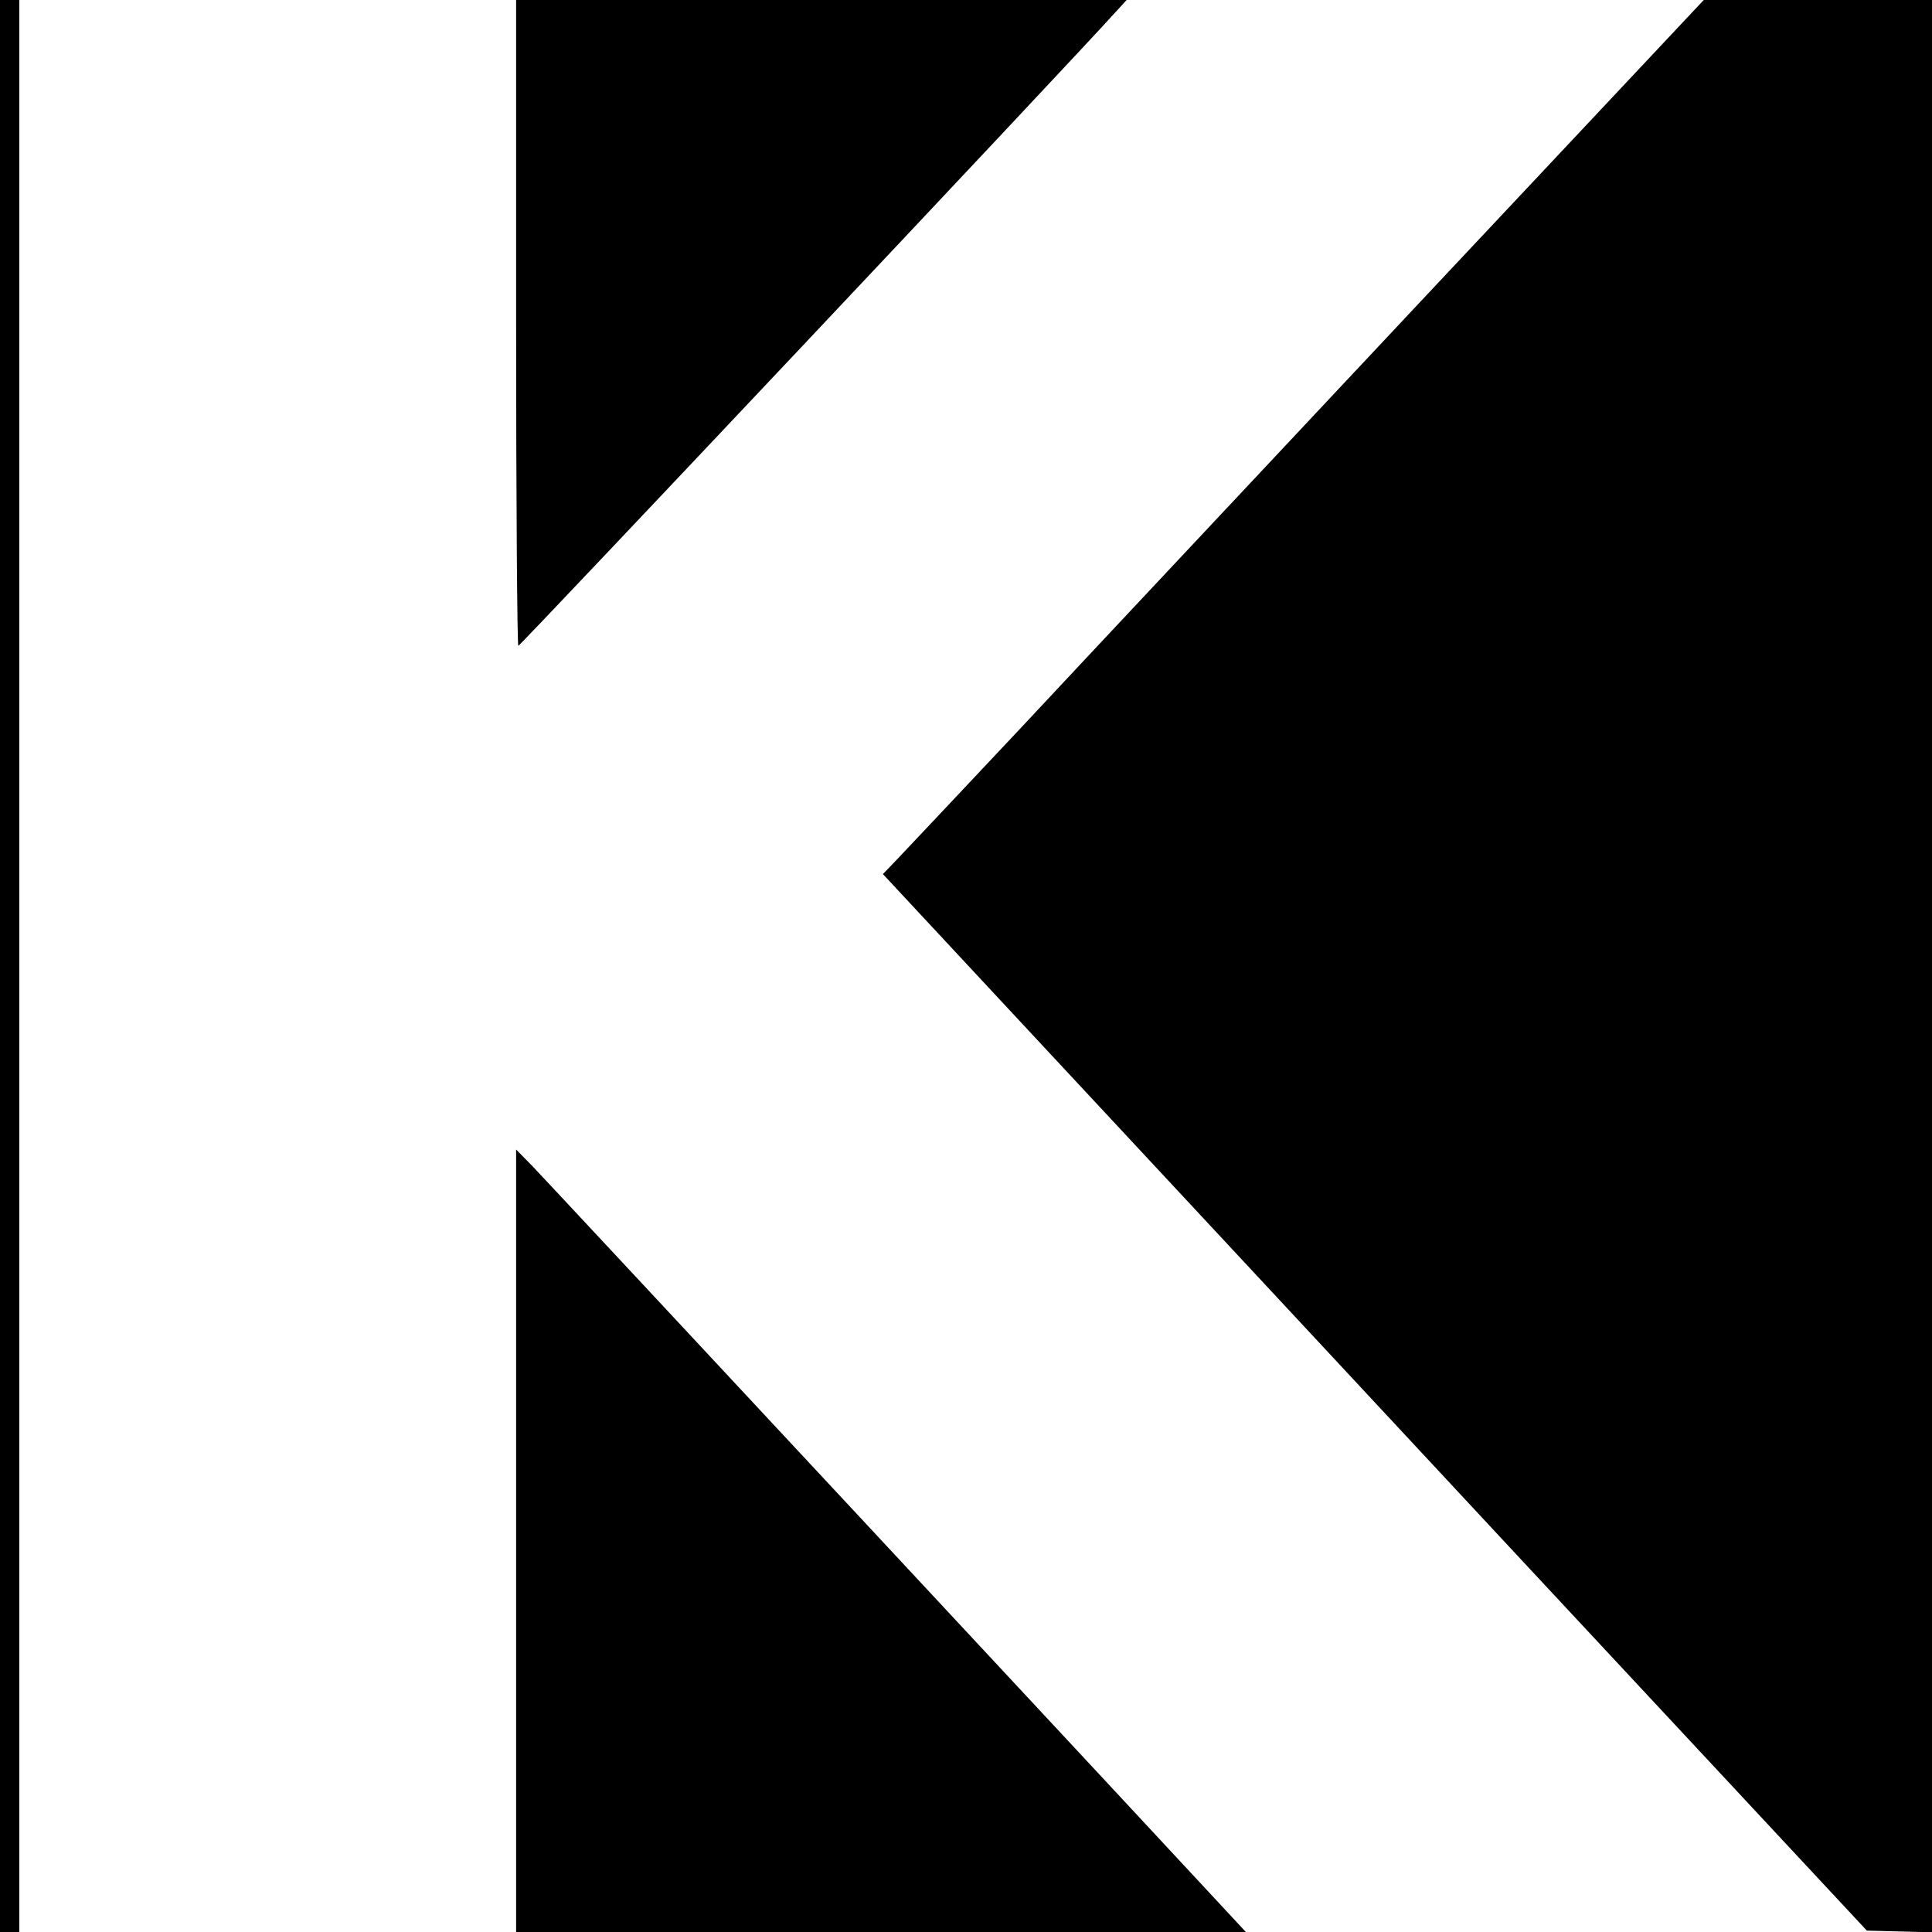
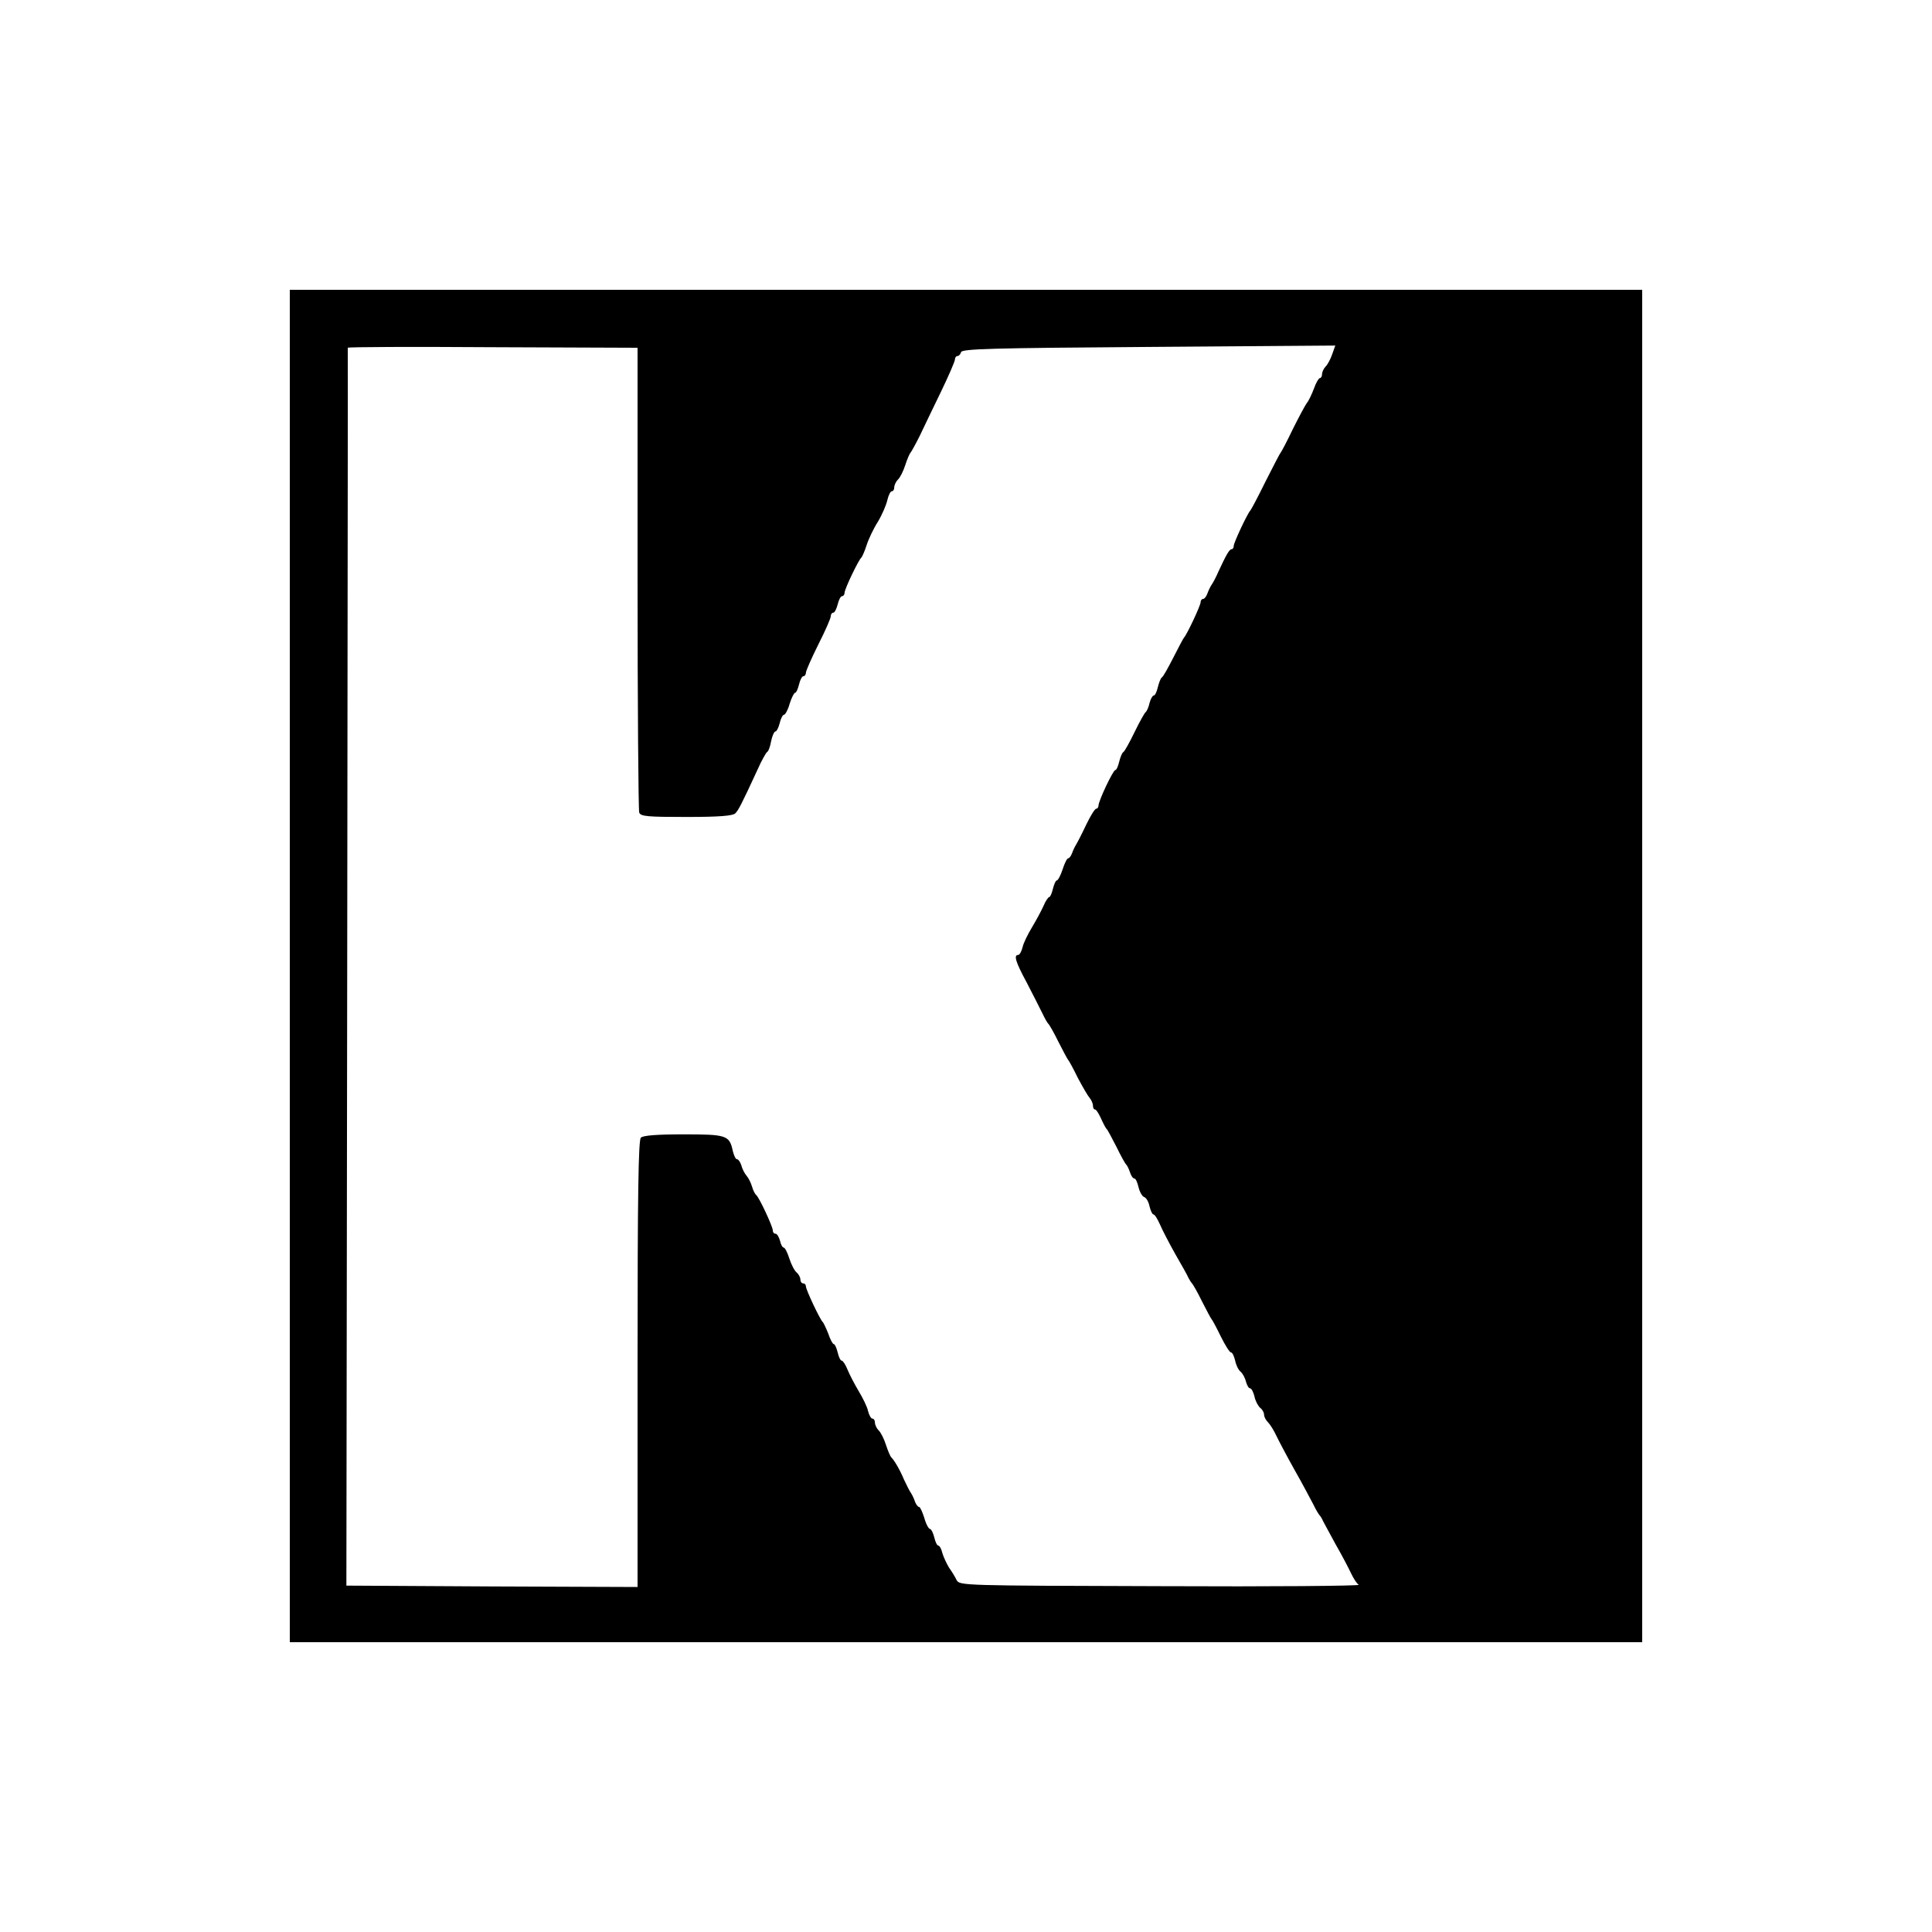
<svg xmlns="http://www.w3.org/2000/svg" version="1" width="933.333" height="933.333" viewBox="0 0 700 700">
-   <path d="M0 350v350h7V0H0v350zM187 117c0 64.3.4 117 .8 117 .7 0 201.7-213.2 216-229.2l4.4-4.8H187v117zM513.8 110.2c-56.9 60.7-121.6 129.6-143.7 153.3-22.2 23.6-42.6 45.3-45.3 48.1l-4.9 5.1 55.3 59.4c30.4 32.6 110.6 118.8 178.2 191.4l123 132 11.8.3 11.8.3V0H617.3L513.8 110.2zM187 558.3V700h264.4l-2.6-2.8c-16.6-18-251.6-270.3-255.9-274.7l-5.9-6v141.8z" />
+   <path d="M105 350v245h490V105H105v245zm126-140.6c0 45.9.3 84.1.6 85 .5 1.4 3 1.6 17.1 1.6 11.8 0 16.8-.4 17.7-1.3 1.1-1.1 2.1-2.9 8.1-15.9 1.4-3.2 3-6 3.4-6.3.5-.2 1.2-2.1 1.5-4 .4-1.9 1.1-3.5 1.6-3.5.4 0 1.1-1.4 1.5-3 .4-1.7 1.1-3 1.5-3 .5 0 1.5-1.8 2.1-4 .7-2.2 1.6-4 2-4 .4 0 1-1.4 1.4-3 .4-1.7 1.1-3 1.6-3s.9-.6.9-1.3c0-.6 2-5.2 4.5-10.2 2.5-4.9 4.5-9.5 4.5-10.2 0-.7.4-1.3.9-1.3s1.2-1.4 1.6-3c.4-1.7 1.1-3 1.6-3s.9-.6.9-1.2c0-1.4 5.1-12 6.1-12.8.3-.3 1.2-2.3 1.9-4.5s2.5-6 4.1-8.5c1.5-2.5 3-6 3.4-7.8.4-1.7 1.1-3.2 1.6-3.2s.9-.6.9-1.4c0-.8.6-2.1 1.3-2.8.8-.7 2-3.1 2.7-5.3.7-2.2 1.6-4.2 1.9-4.5.3-.3 1.8-3 3.3-6 1.4-3 4.9-10.2 7.7-16 2.8-5.8 5.1-11.1 5.1-11.8 0-.6.4-1.2.9-1.2s1.1-.6 1.3-1.4c.3-1.2 10.6-1.5 68-1.9l67.6-.5-1.1 3.1c-.6 1.8-1.7 3.8-2.4 4.5-.7.7-1.3 2-1.3 2.8 0 .8-.4 1.4-.8 1.4s-1.4 1.7-2.1 3.7c-.8 2.1-1.9 4.5-2.6 5.3-.6.8-2.9 5.1-5.1 9.5-2.1 4.4-4.1 8.2-4.4 8.5-.3.3-2.7 5-5.5 10.5-2.7 5.5-5.2 10.2-5.5 10.5-1 1-6 11.6-6 12.8 0 .6-.3 1.2-.8 1.2-.8 0-2 2.2-4.7 8-.8 1.9-2 4.2-2.6 5-.5.8-1.2 2.3-1.5 3.2-.4 1-1 1.8-1.5 1.8s-.9.6-.9 1.2c0 1.2-5 11.8-6 12.8-.3.3-2 3.6-3.9 7.3-1.9 3.7-3.7 7-4.2 7.2-.4.3-1 1.9-1.4 3.5-.4 1.7-1 3-1.5 3-.4 0-1.1 1.2-1.5 2.7-.3 1.5-1 3-1.4 3.3-.4.3-2.2 3.5-4 7.2-1.8 3.7-3.6 7-4.1 7.3-.5.3-1.1 1.9-1.5 3.5-.4 1.7-1 3-1.4 3-.8 0-6.1 11.2-6.1 12.9 0 .6-.4 1.1-.8 1.1-.5 0-2.1 2.6-3.6 5.7-1.5 3.2-3.2 6.5-3.7 7.3-.5.8-1.2 2.3-1.5 3.2-.4 1-1 1.8-1.4 1.8-.4 0-1.3 1.8-2 4s-1.7 4-2.1 4c-.4 0-1 1.4-1.4 3-.4 1.7-1 3-1.3 3-.4 0-1.4 1.5-2.1 3.2-.8 1.8-2.7 5.3-4.2 7.8s-3.1 5.7-3.4 7.2c-.4 1.6-1.1 2.8-1.6 2.8-1.7 0-.9 2.6 3.1 10 2.1 4.1 4.7 9.1 5.6 11 .9 1.9 1.9 3.7 2.3 4 .3.3 2 3.2 3.6 6.5 1.7 3.3 3.2 6.2 3.5 6.5.3.3 1.9 3.2 3.5 6.5 1.7 3.2 3.6 6.5 4.3 7.3.6.7 1.2 2 1.2 2.8 0 .8.3 1.4.8 1.4.4 0 1.3 1.5 2.1 3.2.8 1.8 1.7 3.5 2 3.8.4.3 1.9 3.2 3.6 6.5 1.6 3.3 3.2 6.2 3.6 6.5.3.3.9 1.5 1.3 2.7.4 1.3 1.1 2.3 1.6 2.3s1.1 1.4 1.5 3.1c.4 1.7 1.3 3.3 2 3.6.8.2 1.7 1.8 2 3.4.4 1.6 1 2.9 1.4 2.9.5 0 1.5 1.7 2.4 3.7.9 2.1 3.4 6.9 5.6 10.8 2.2 3.8 4.4 7.7 4.7 8.5.4.8 1 1.7 1.3 2 .3.3 2 3.2 3.6 6.5 1.7 3.3 3.2 6.2 3.5 6.5.3.3 1.8 3.1 3.3 6.2 1.6 3.2 3.2 5.8 3.7 5.8s1.1 1.3 1.5 2.9c.3 1.6 1.2 3.5 2 4.1.7.6 1.6 2.2 1.9 3.5.4 1.4 1 2.5 1.5 2.5s1.2 1.3 1.6 2.9c.3 1.6 1.3 3.5 2.1 4.2.8.6 1.4 1.7 1.4 2.5 0 .7.6 1.9 1.4 2.7.8.8 2.1 2.9 3 4.8.9 1.9 3.8 7.4 6.6 12.4 2.8 4.9 5.8 10.6 6.8 12.5.9 1.9 2 3.7 2.3 4 .3.3.9 1.2 1.2 2 .4.8 2.5 4.6 4.6 8.5 2.2 3.8 4.7 8.6 5.6 10.5.9 1.9 2.1 3.8 2.8 4.2.7.4-31.6.7-71.7.5-71.7-.2-72.9-.2-74-2.2-.5-1.1-1.8-3.2-2.8-4.6-.9-1.5-2-3.9-2.4-5.3-.3-1.4-1-2.6-1.4-2.6-.5 0-1.1-1.3-1.5-3-.4-1.6-1.1-3-1.5-3-.5 0-1.5-1.8-2.1-4-.7-2.2-1.5-4-1.9-4-.4 0-1-.8-1.4-1.7-.3-1-1-2.5-1.5-3.3-.6-.8-1.7-3.1-2.6-5-1.5-3.6-3.6-7.1-4.6-8-.3-.3-1.2-2.3-1.9-4.5s-1.9-4.6-2.7-5.3c-.7-.7-1.3-2-1.3-2.8 0-.8-.4-1.4-.9-1.4s-1.2-1.2-1.6-2.8c-.3-1.5-1.9-4.7-3.4-7.2s-3.3-6-4-7.7c-.7-1.8-1.7-3.3-2.1-3.3-.5 0-1.1-1.3-1.5-3-.4-1.6-1-3-1.4-3-.4 0-1.3-1.7-2-3.8-.8-2-1.7-3.9-2-4.2-.9-.7-6.1-11.7-6.1-12.9 0-.6-.4-1.1-1-1.1-.5 0-1-.6-1-1.4 0-.7-.6-1.9-1.3-2.5-.8-.6-2-2.9-2.7-5.1-.7-2.2-1.6-4-2.1-4-.4 0-1-1.1-1.3-2.5-.4-1.4-1.1-2.5-1.6-2.5-.6 0-1-.5-1-1.2 0-1.4-5-12.1-6-12.8-.4-.3-1.1-1.6-1.5-3-.4-1.4-1.3-3.2-2-4-.7-.8-1.6-2.5-1.9-3.8-.4-1.2-1.1-2.2-1.6-2.2s-1.1-1.4-1.5-3c-1.2-5.7-2.3-6-17.9-6-9.7 0-14.6.4-15.4 1.2-.9.9-1.2 20.5-1.2 82V575l-52.7-.2-52.8-.3.3-224c.1-123.2.3-224.2.2-224.5 0-.3 23.6-.4 52.5-.2l52.5.2v83.4z" />
</svg>
